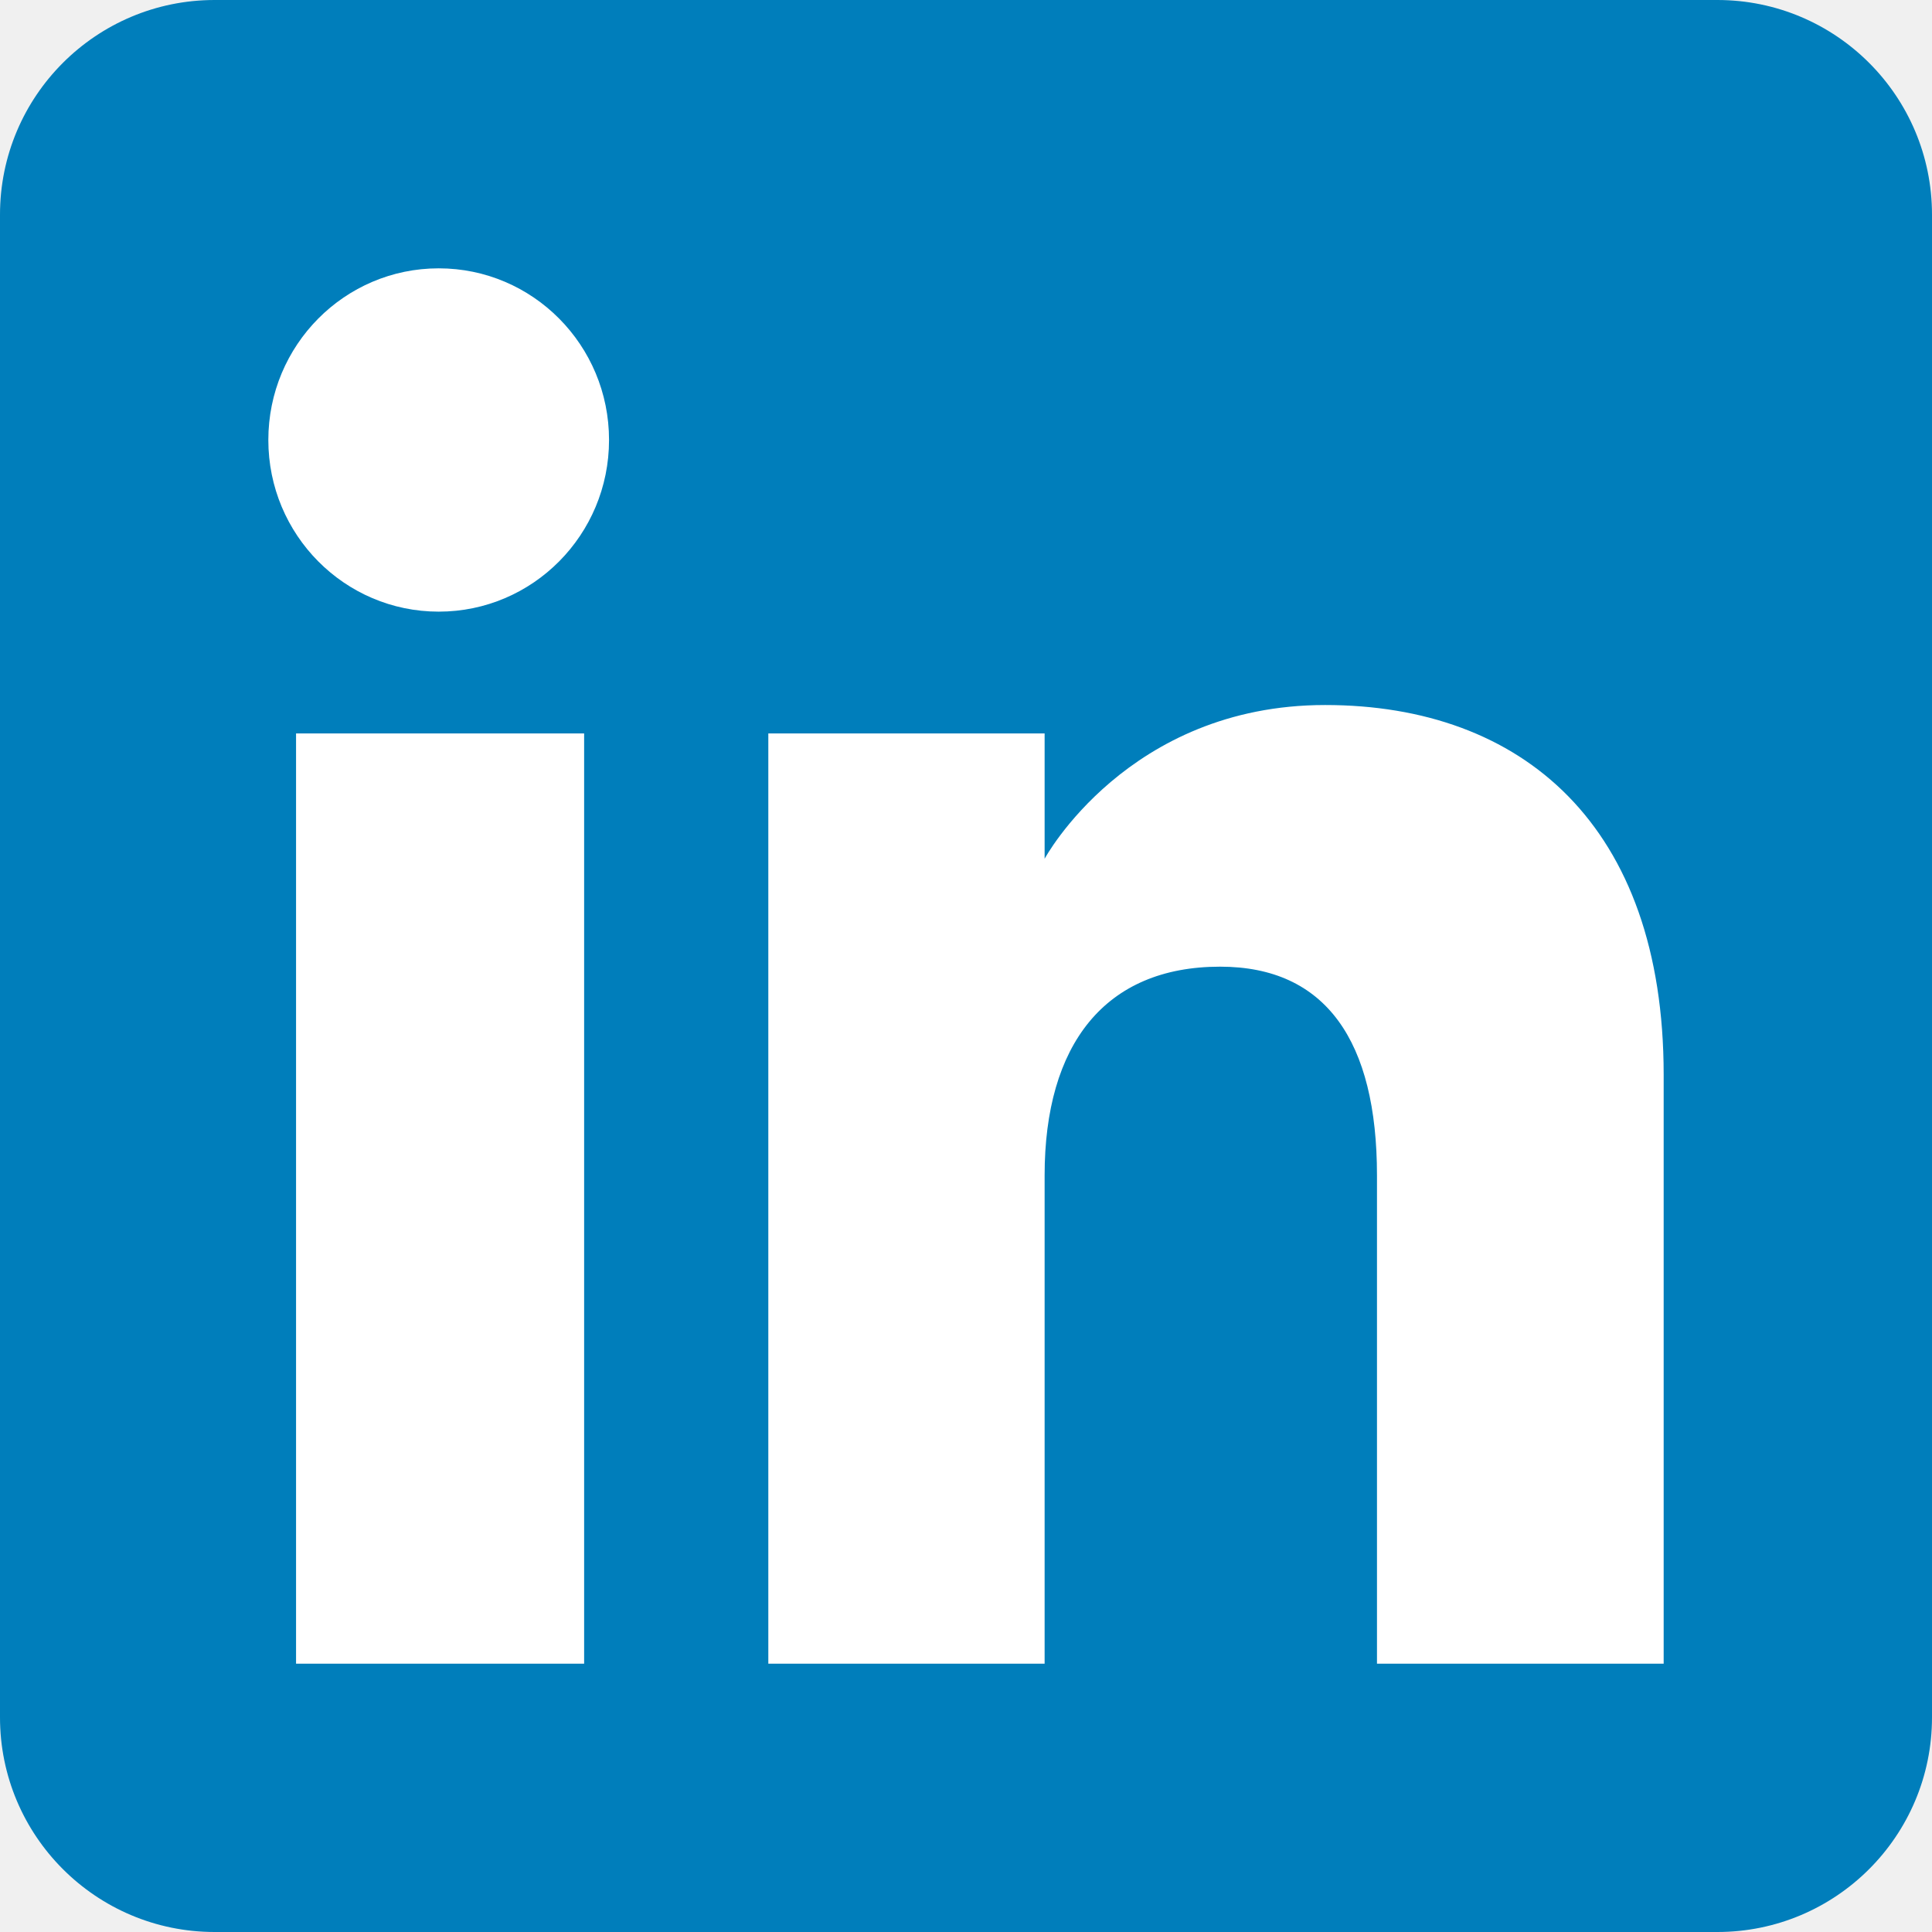
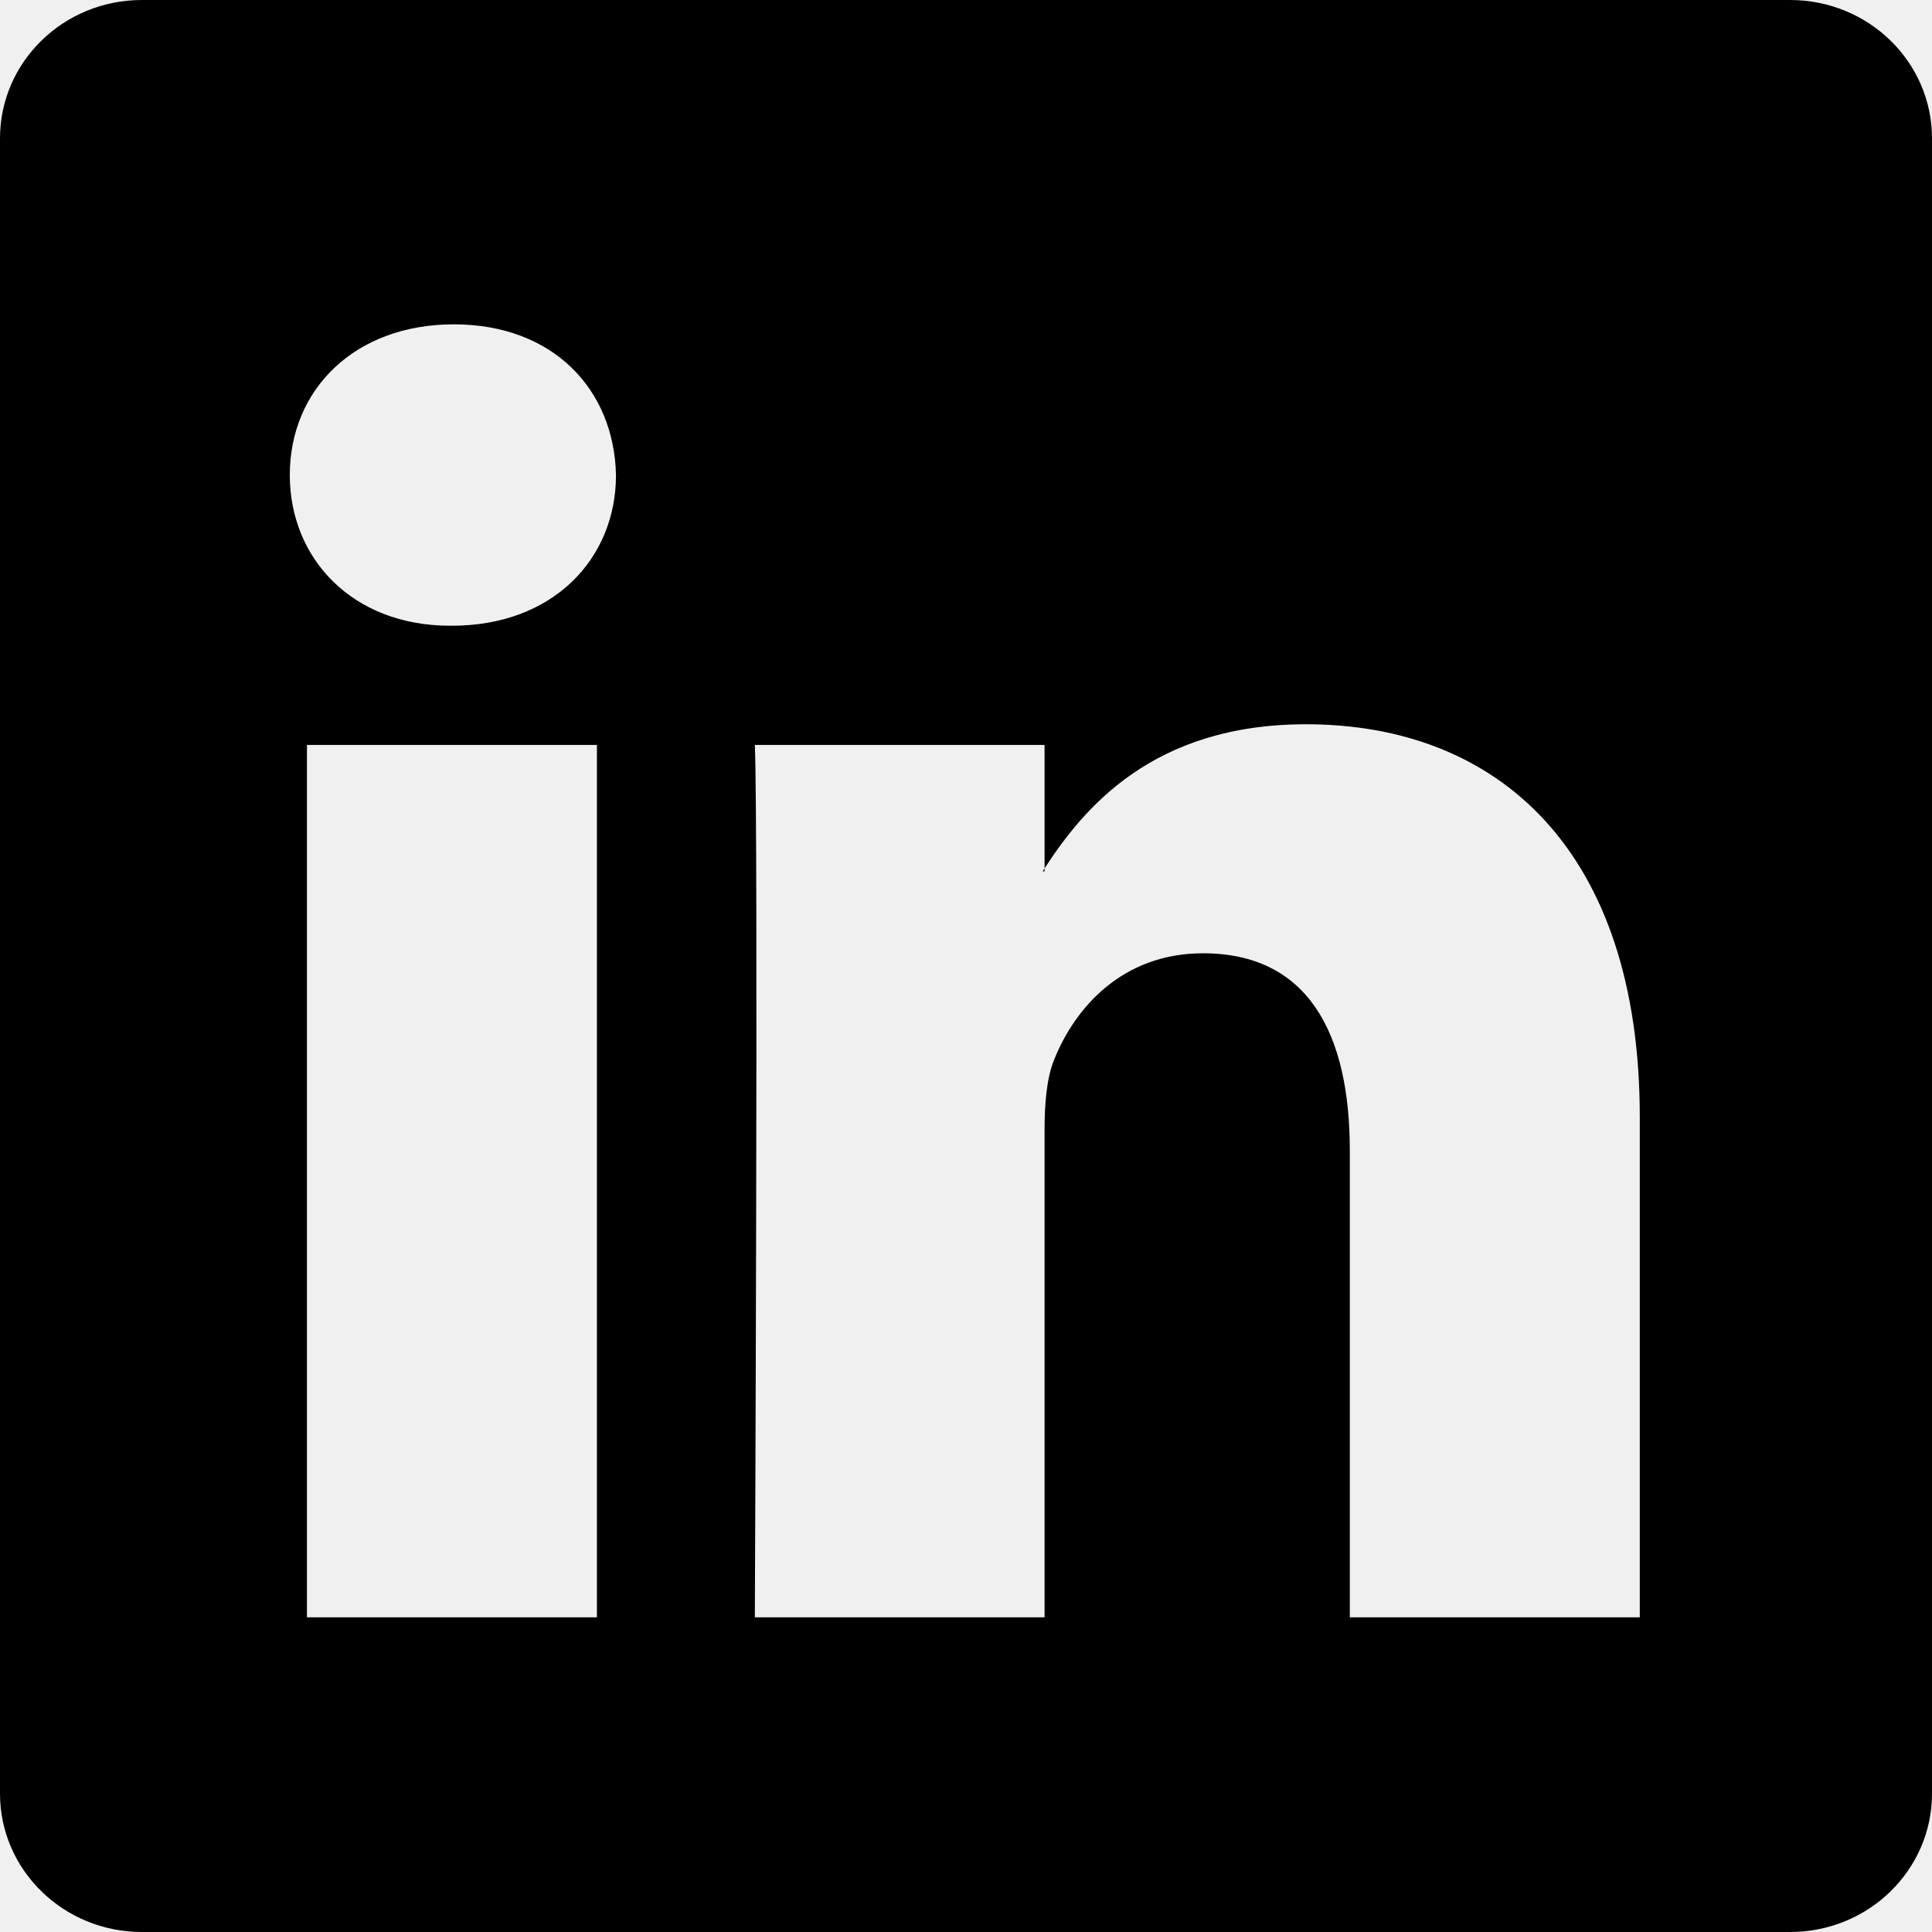
- <svg xmlns="http://www.w3.org/2000/svg" height="72" viewBox="0 0 72 72" width="72">
-   <g fill="none" fill-rule="evenodd">
-     <path d="M8,72 L64,72 C68.418,72 72,68.418 72,64 L72,8 C72,3.582 68.418,-8.11624501e-16 64,0 L8,0 C3.582,8.11624501e-16 -5.41083001e-16,3.582 0,8 L0,64 C5.41083001e-16,68.418 3.582,72 8,72 Z" fill="#007EBB" />
-     <path d="M62,62 L51.316,62 L51.316,43.802 C51.316,38.813 49.42,36.025 45.471,36.025 C41.175,36.025 38.93,38.926 38.93,43.802 L38.93,62 L28.633,62 L28.633,27.333 L38.93,27.333 L38.93,32.003 C38.93,32.003 42.026,26.274 49.383,26.274 C56.736,26.274 62,30.764 62,40.051 L62,62 Z M16.349,22.794 C12.842,22.794 10,19.93 10,16.397 C10,12.864 12.842,10 16.349,10 C19.857,10 22.697,12.864 22.697,16.397 C22.697,19.93 19.857,22.794 16.349,22.794 Z M11.033,62 L21.769,62 L21.769,27.333 L11.033,27.333 L11.033,62 Z" fill="#FFF" />
-   </g>
+ <svg xmlns="http://www.w3.org/2000/svg" width="24" height="24" viewBox="0 0 24 24" fill="none">
+   <path d="M0 1.719C0 0.769 0.789 0 1.762 0H22.238C23.211 0 24 0.769 24 1.719V22.281C24 23.23 23.211 24 22.238 24H1.762C0.789 24 0 23.23 0 22.281V1.719ZM7.415 20.091V9.254H3.813V20.091H7.415ZM5.614 7.773C6.87 7.773 7.652 6.942 7.652 5.901C7.629 4.838 6.872 4.029 5.638 4.029C4.405 4.029 3.6 4.839 3.6 5.901C3.6 6.942 4.381 7.773 5.59 7.773H5.614ZM12.976 20.091V14.039C12.976 13.714 13.001 13.39 13.097 13.159C13.356 12.513 13.948 11.842 14.944 11.842C16.248 11.842 16.768 12.835 16.768 14.293V20.091H20.37V13.875C20.37 10.545 18.594 8.997 16.224 8.997C14.313 8.997 13.457 10.047 12.976 10.787V10.824H12.953C12.96 10.812 12.969 10.799 12.976 10.787V9.254H9.377C9.421 10.271 9.377 20.091 9.377 20.091H12.976Z" fill="black" />
</svg>
